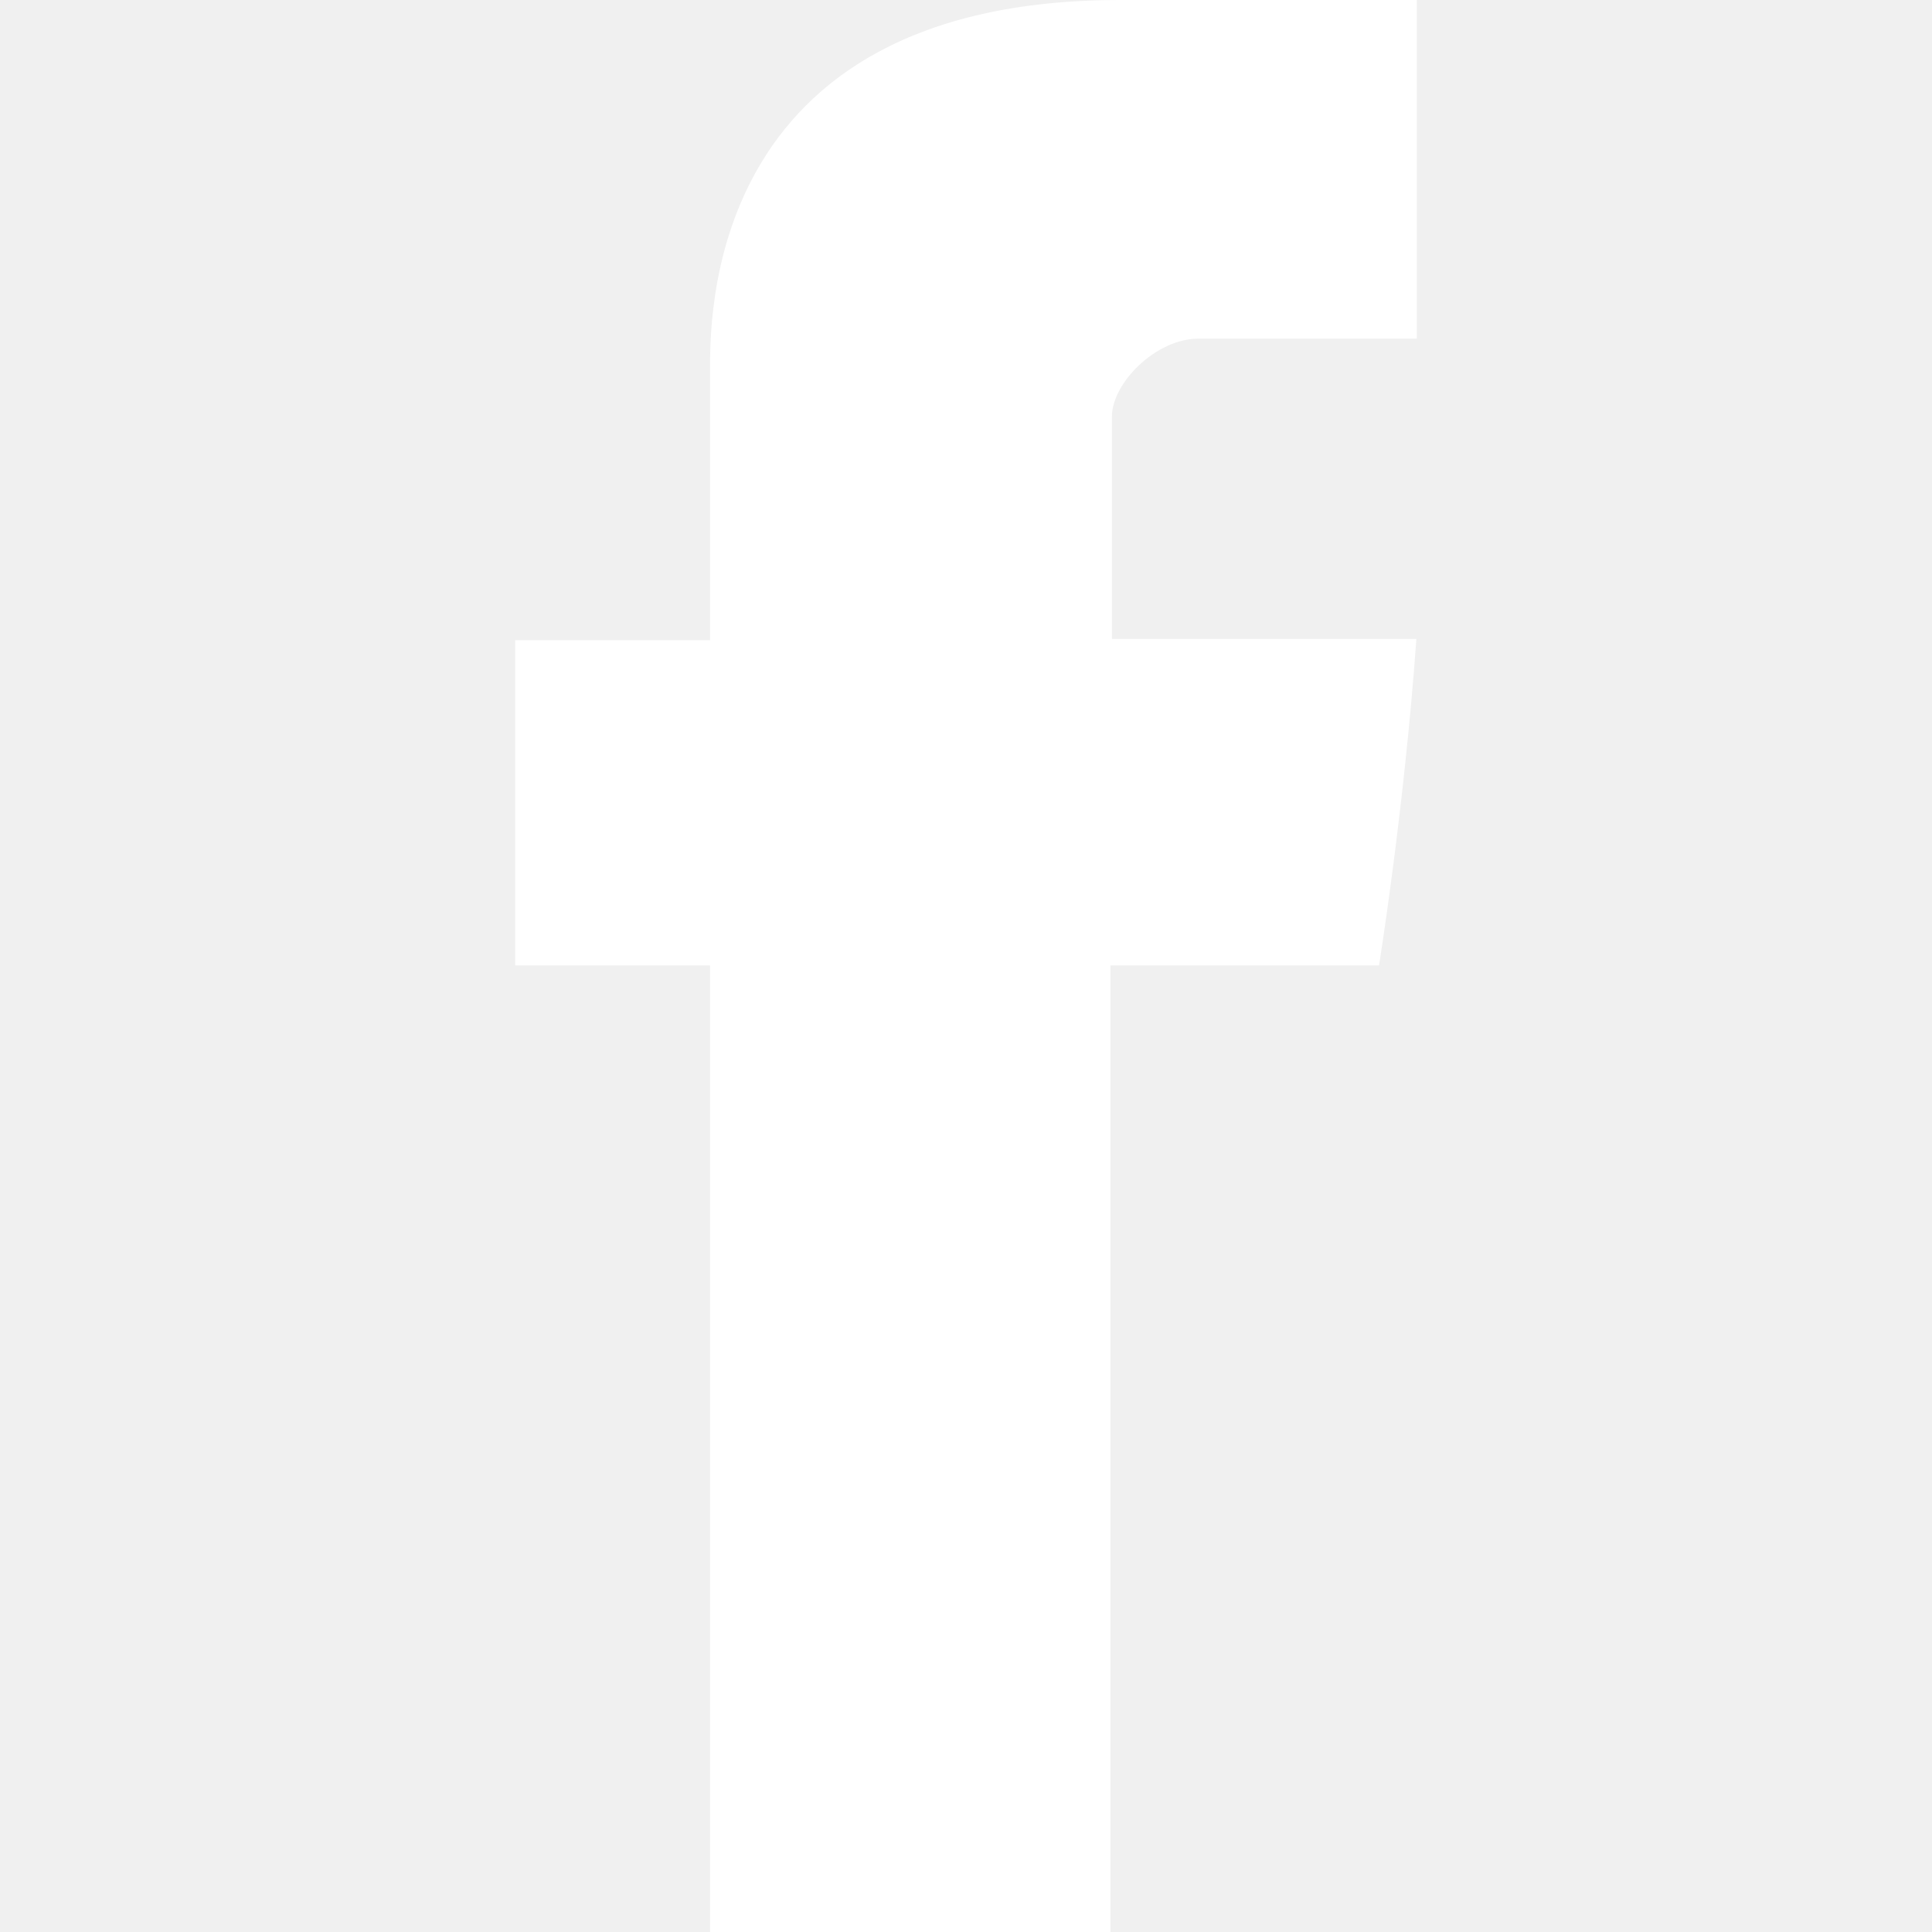
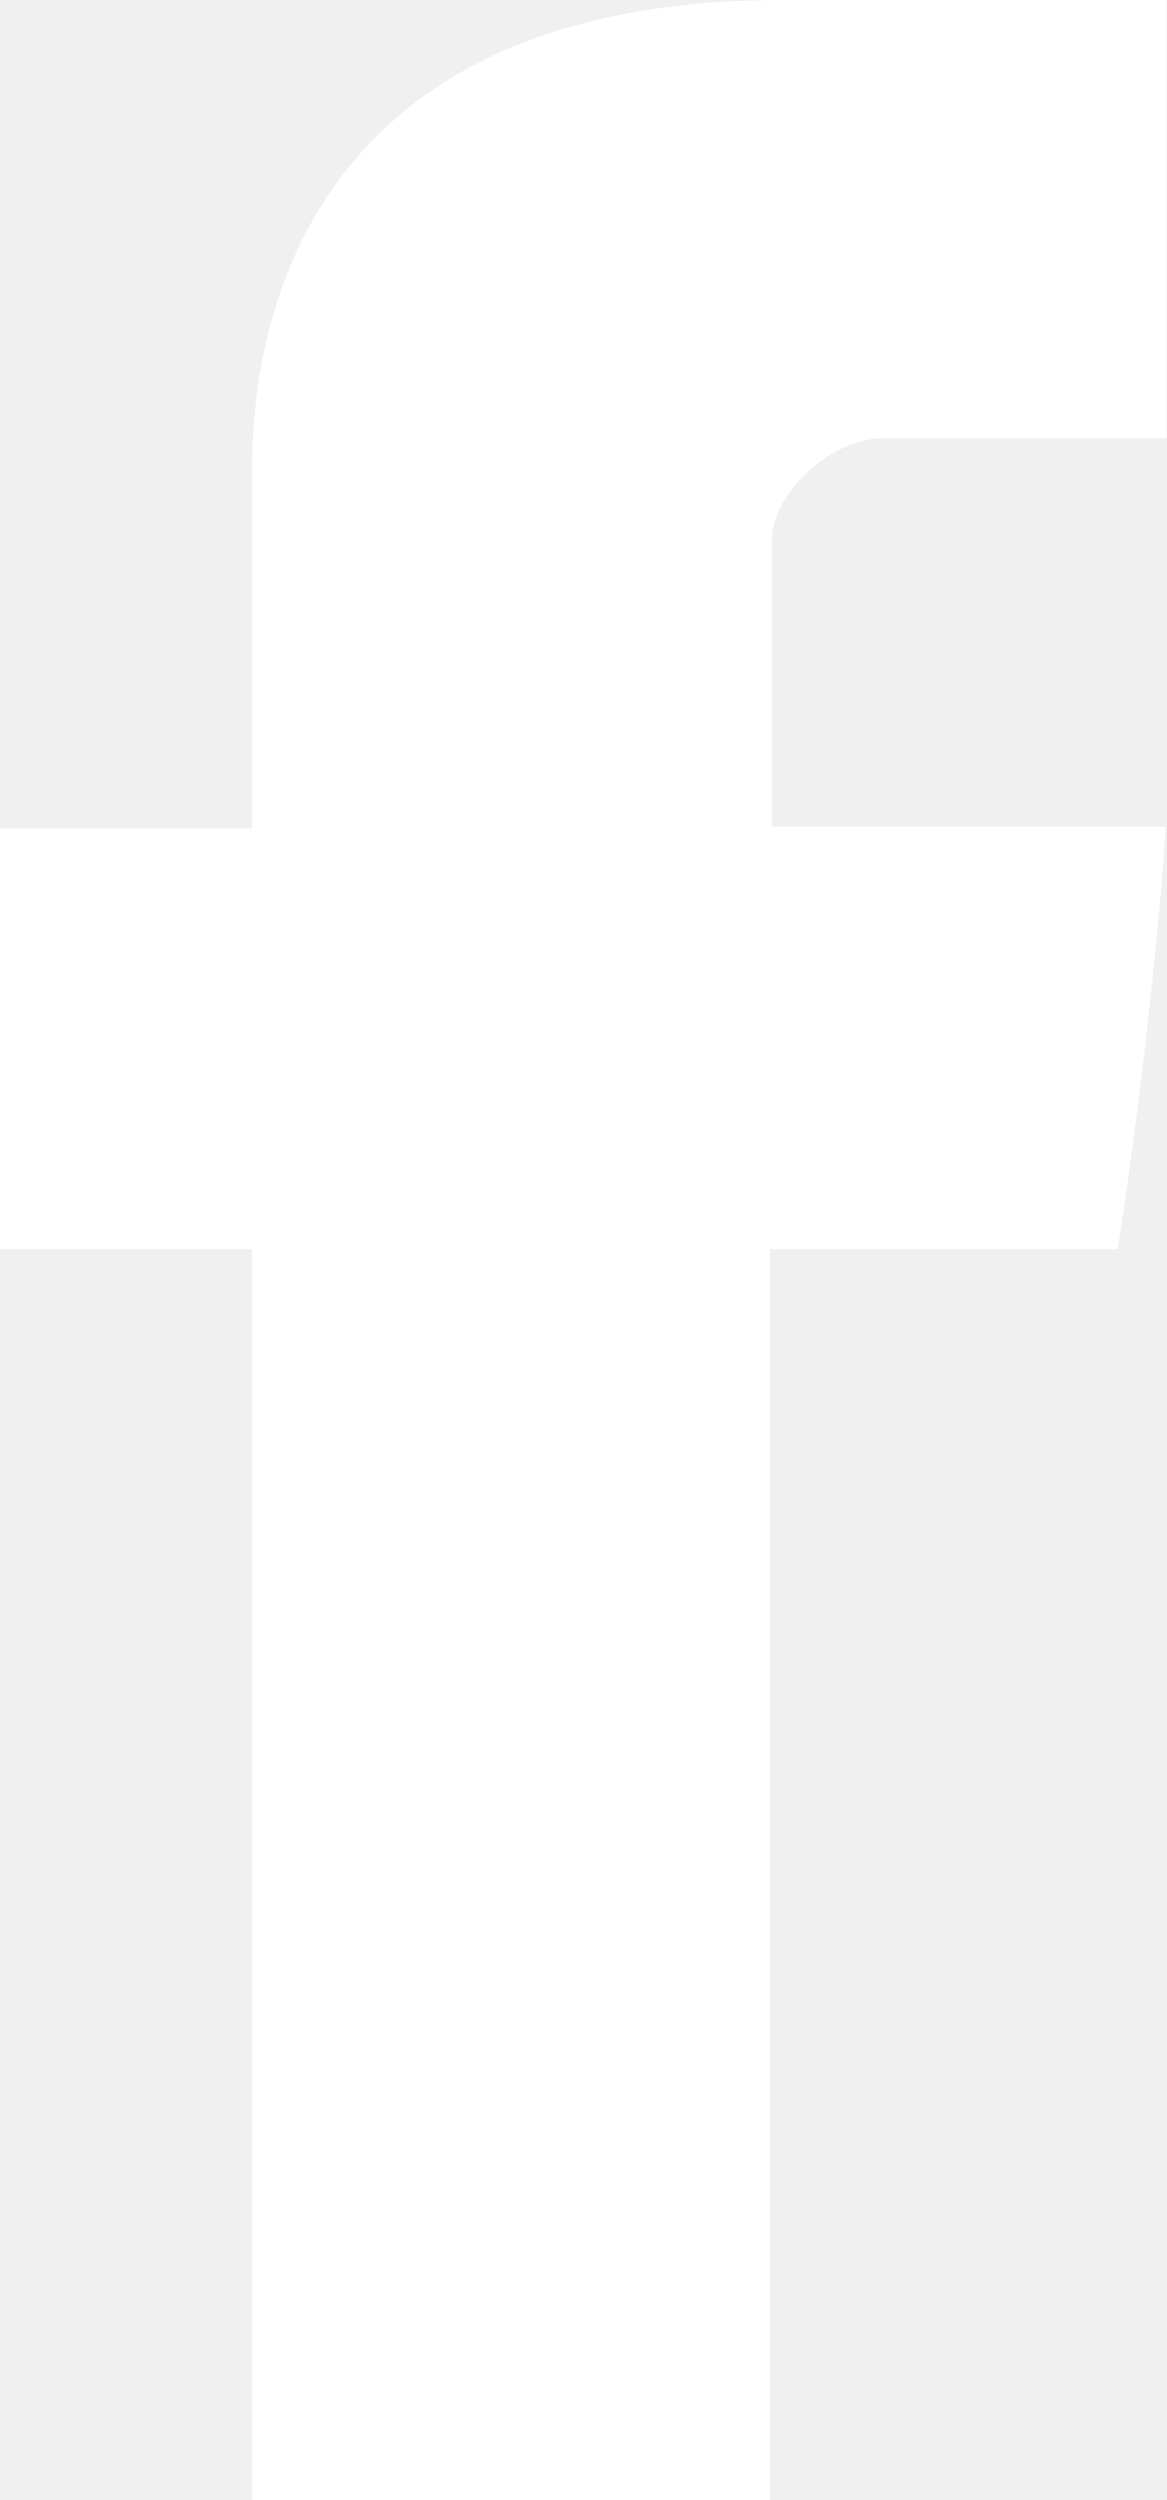
- <svg xmlns="http://www.w3.org/2000/svg" version="1.1" id="Capa_1" x="0px" y="0px" width="512px" height="512px" viewBox="0 0 430.113 430.114" style="enable-background:new 0 0 430.113 430.114;" xml:space="preserve">
+ <svg xmlns="http://www.w3.org/2000/svg" version="1.1" id="Слой_1" x="0px" y="0px" width="10.706px" height="22.938px" viewBox="0 0 10.706 22.938" enable-background="new 0 0 10.706 22.938" xml:space="preserve">
  <g>
-     <path id="Facebook" d="M158.081,83.3c0,10.839,0,59.218,0,59.218h-43.385v72.412h43.385v215.183h89.122V214.936h59.805   c0,0,5.601-34.721,8.316-72.685c-7.784,0-67.784,0-67.784,0s0-42.127,0-49.511c0-7.4,9.717-17.354,19.321-17.354   c9.586,0,29.818,0,48.557,0c0-9.859,0-43.924,0-75.385c-25.016,0-53.476,0-66.021,0C155.878-0.004,158.081,72.48,158.081,83.3z" fill="#FFFFFF" />
+     <path id="Facebook" fill="#FFFFFF" d="M2.313,4.442c0,0.578,0,3.158,0,3.158H0v3.862h2.313v11.476h4.753V11.462h3.189   c0,0,0.299-1.852,0.443-3.876c-0.416,0-3.615,0-3.615,0s0-2.247,0-2.641c0-0.395,0.518-0.925,1.031-0.925c0.51,0,1.59,0,2.59,0   c0-0.526,0-2.342,0-4.02C9.37,0,7.852,0,7.184,0C2.196,0,2.313,3.865,2.313,4.442z" />
  </g>
-   <g>
- </g>
-   <g>
- </g>
-   <g>
- </g>
-   <g>
- </g>
-   <g>
- </g>
-   <g>
- </g>
-   <g>
- </g>
-   <g>
- </g>
-   <g>
- </g>
-   <g>
- </g>
-   <g>
- </g>
-   <g>
- </g>
-   <g>
- </g>
-   <g>
- </g>
-   <g>
- </g>
</svg>
